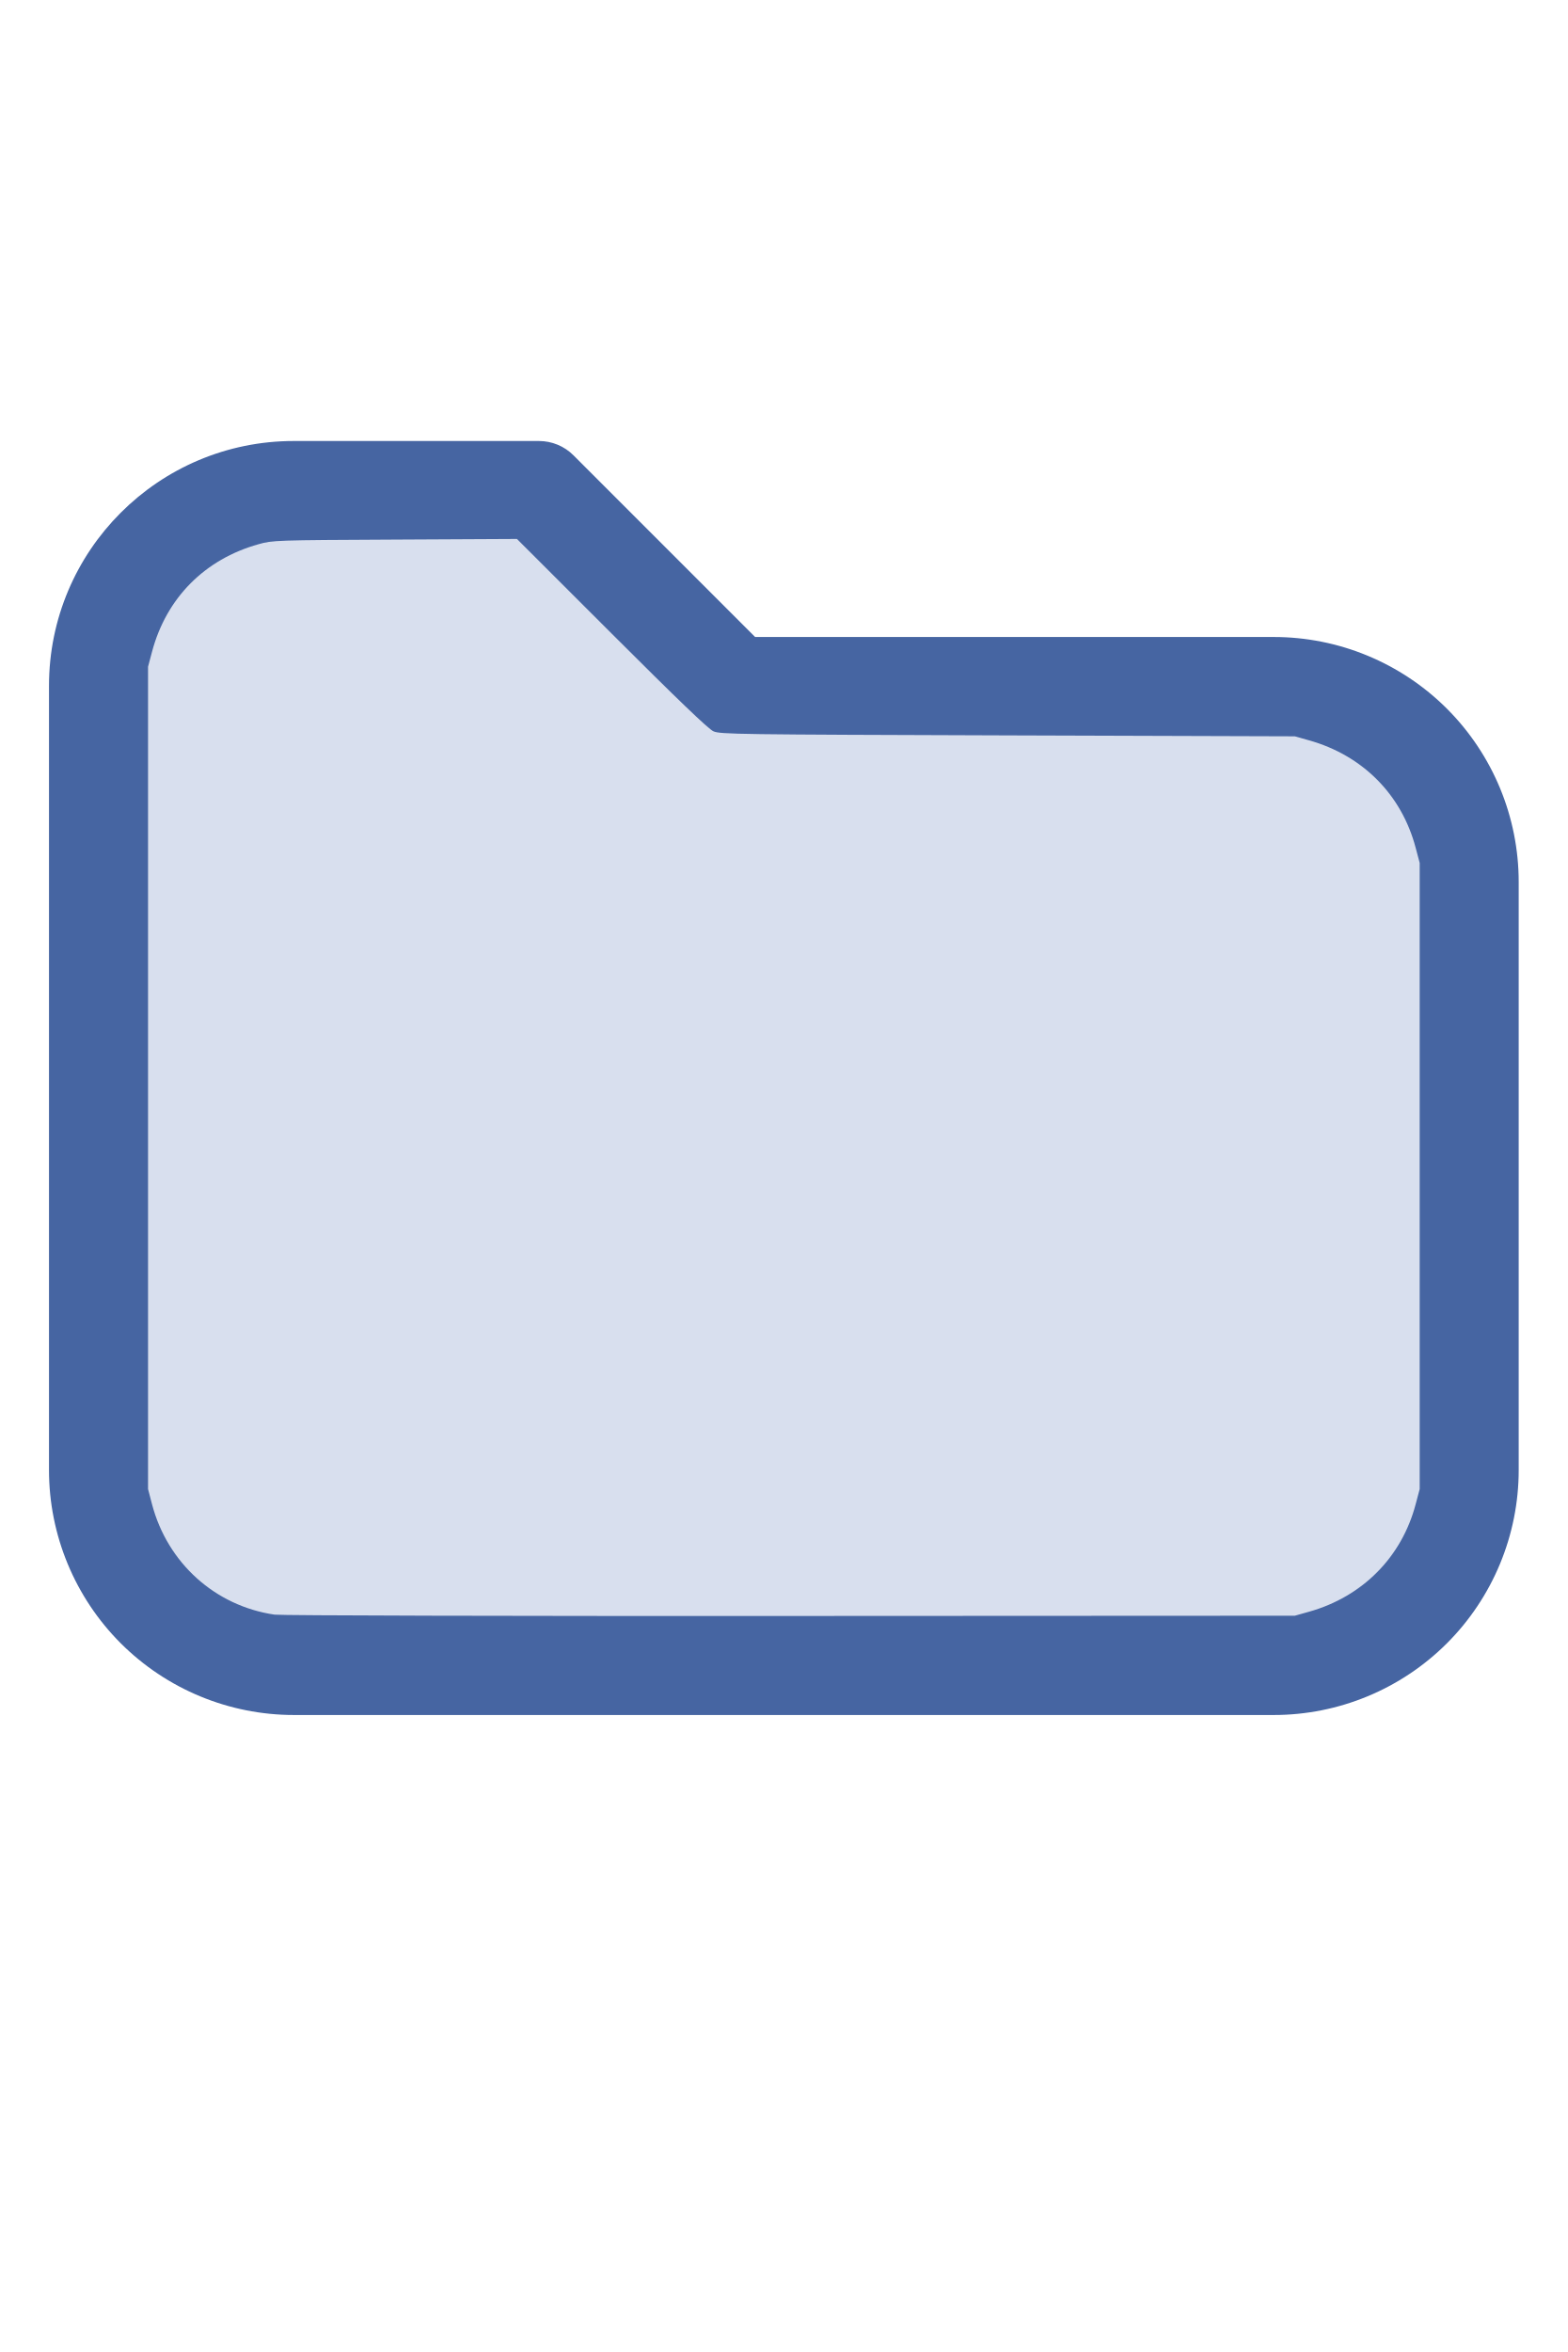
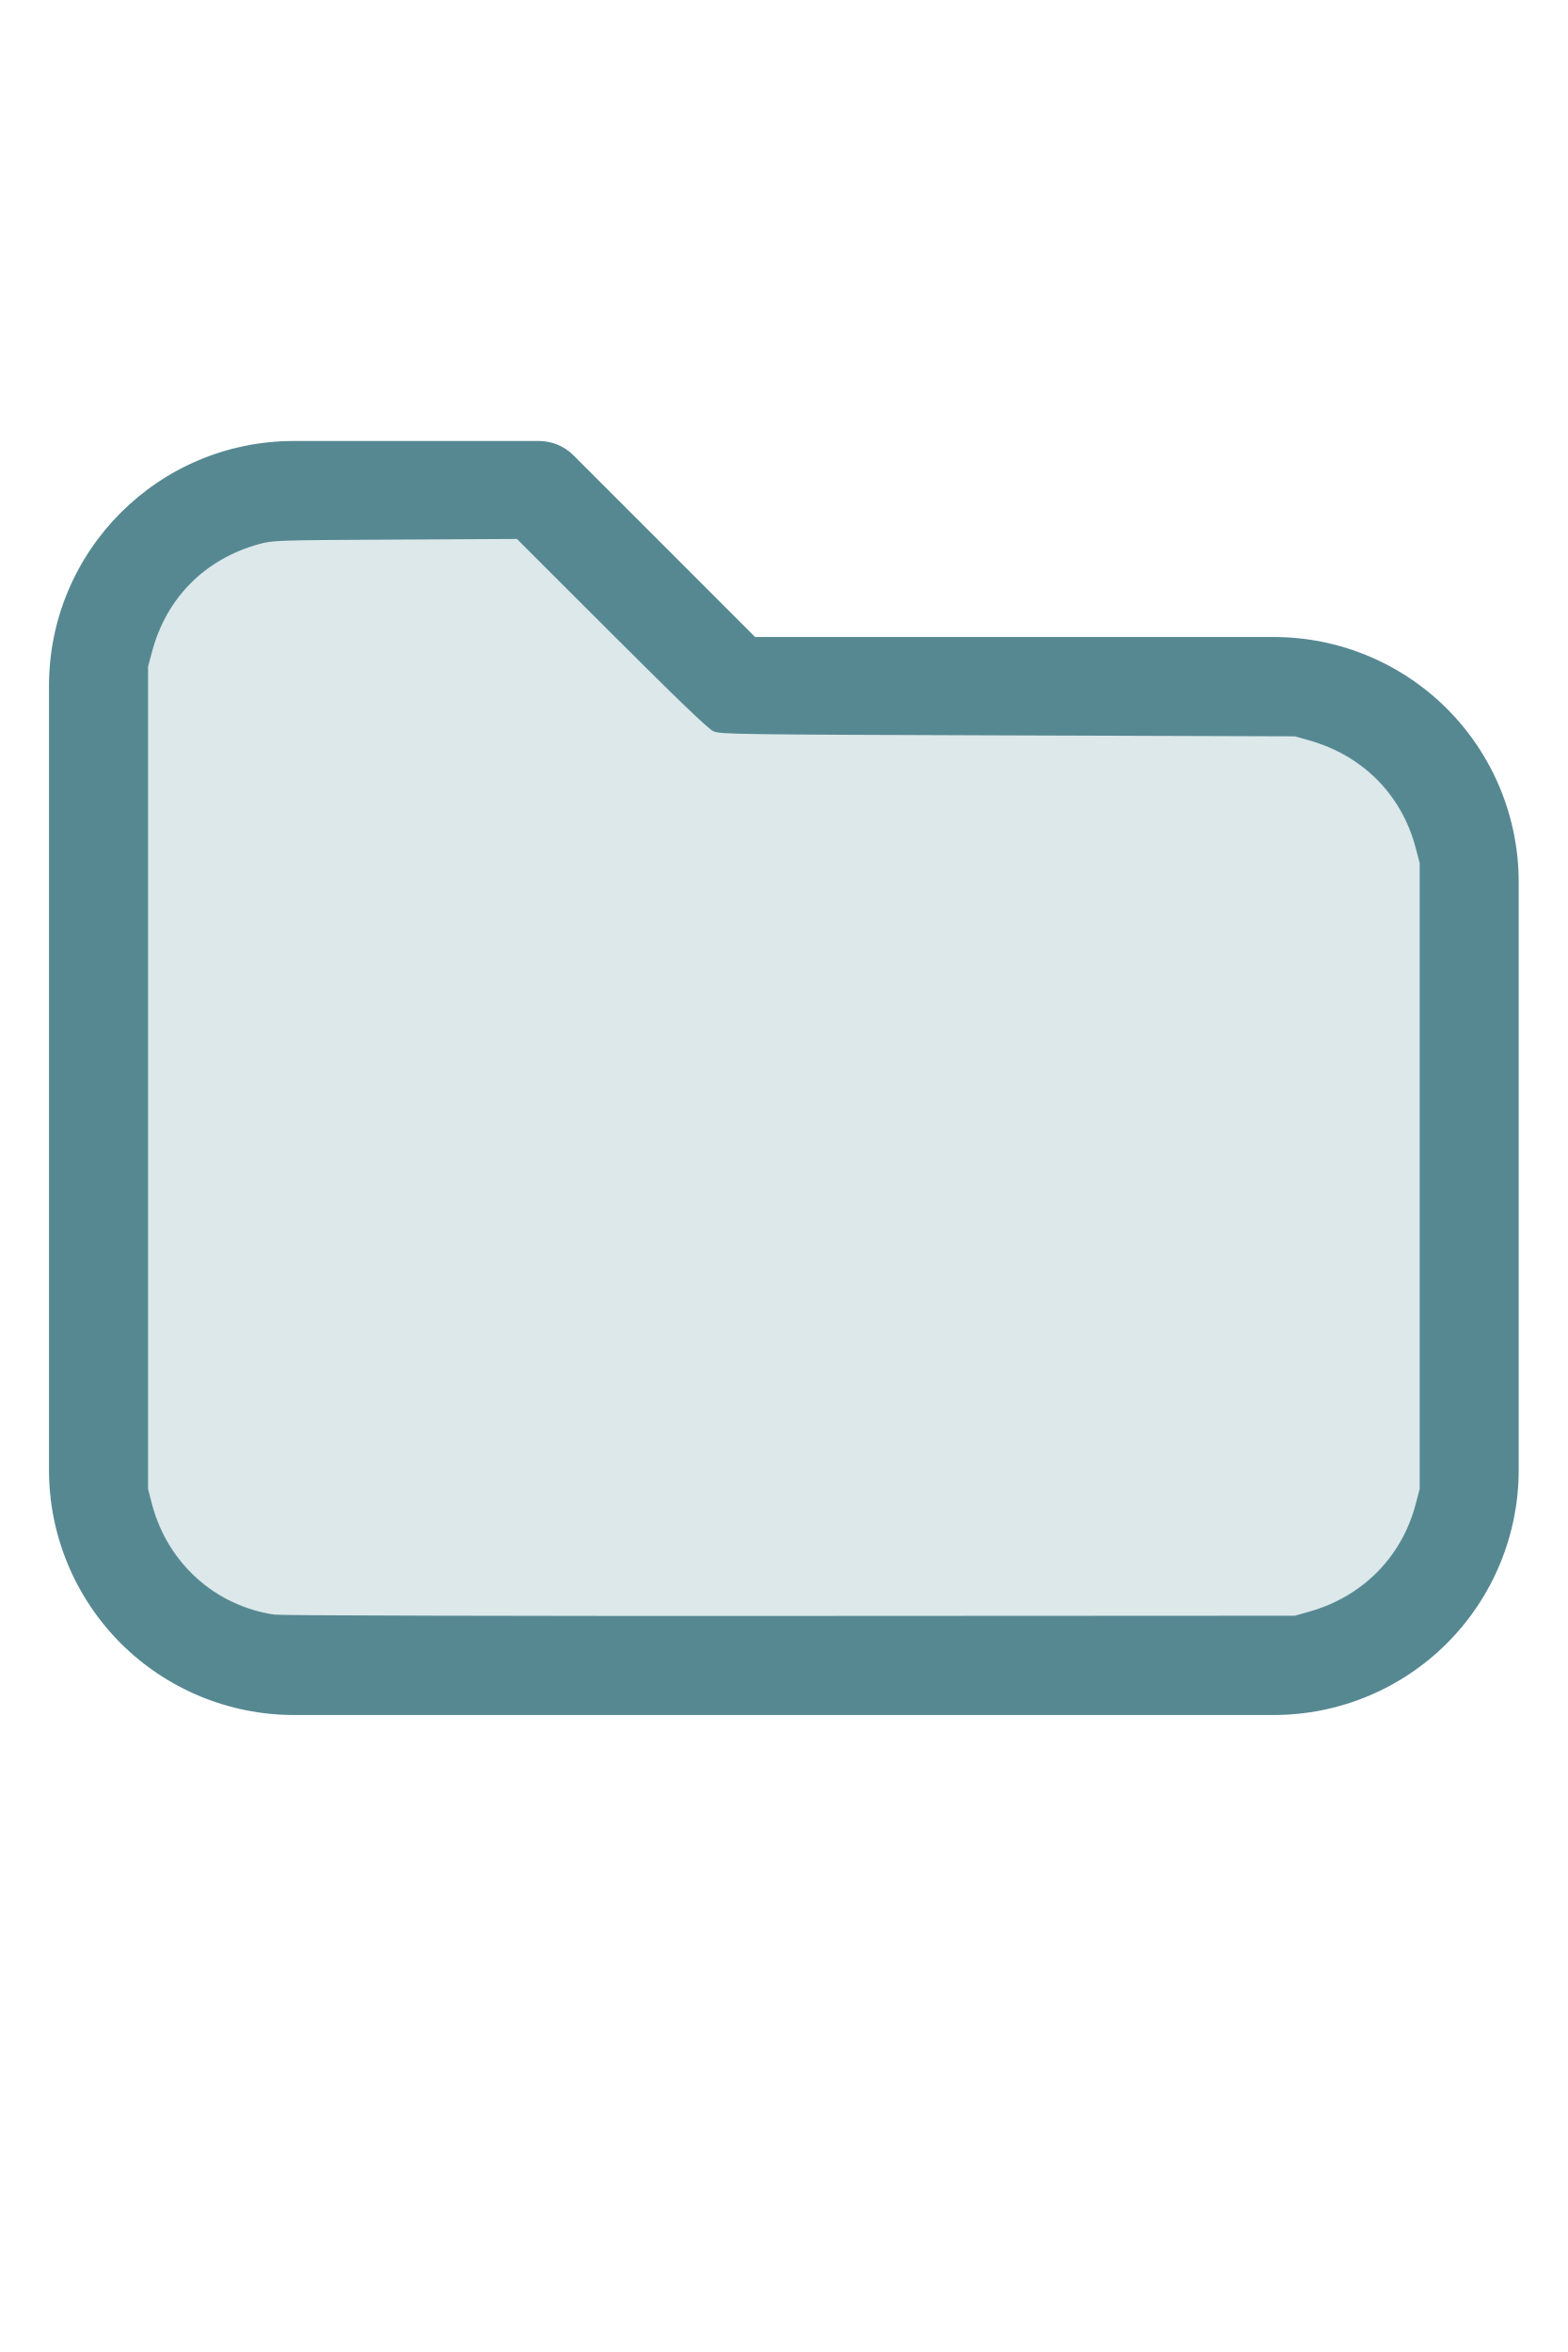
<svg xmlns="http://www.w3.org/2000/svg" version="1.1" width="16" height="24" viewBox="0 0 32 32" xml:space="preserve">
-   <g style="fill:#4665A2;">
+   <g style="fill:#568892;">
    <path d="M1,5.998l-0,16.002c-0,1.326 0.527,2.598 1.464,3.536c0.938,0.937 2.21,1.464 3.536,1.464c5.322,0 14.678,-0 20,0c1.326,0 2.598,-0.527 3.536,-1.464c0.937,-0.938 1.464,-2.21 1.464,-3.536c0,-3.486 0,-8.514 0,-12c0,-1.326 -0.527,-2.598 -1.464,-3.536c-0.938,-0.937 -2.21,-1.464 -3.536,-1.464c-0,0 -10.586,0 -10.586,0c0,-0 -3.707,-3.707 -3.707,-3.707c-0.187,-0.188 -0.442,-0.293 -0.707,-0.293l-5.002,0c-2.76,0 -4.998,2.238 -4.998,4.998Zm2,-0l-0,16.002c-0,0.796 0.316,1.559 0.879,2.121c0.562,0.563 1.325,0.879 2.121,0.879l20,0c0.796,0 1.559,-0.316 2.121,-0.879c0.563,-0.562 0.879,-1.325 0.879,-2.121c0,-3.486 0,-8.514 0,-12c0,-0.796 -0.316,-1.559 -0.879,-2.121c-0.562,-0.563 -1.325,-0.879 -2.121,-0.879c-7.738,0 -11,0 -11,0c-0.265,0 -0.52,-0.105 -0.707,-0.293c-0,0 -3.707,-3.707 -3.707,-3.707c-0,0 -4.588,0 -4.588,0c-1.656,0 -2.998,1.342 -2.998,2.998Z" />
  </g>
-   <g style="fill:#D8DFEE;stroke-width:0;">
+   <g style="fill:#DCE8EA;stroke-width:0;">
    <path d="M 5.606,24.952 C 4.392,24.775 3.42,23.9 3.103,22.699 L 3.022,22.389 V 13.998 5.606 L 3.104,5.298 C 3.396,4.203 4.18,3.412 5.279,3.106 5.565,3.026 5.615,3.024 8.061,3.012 l 2.491,-0.013 1.932,1.93 c 1.344,1.343 1.976,1.95 2.078,1.995 0.137,0.062 0.474,0.066 6.007,0.084 l 5.861,0.019 0.291,0.082 c 1.095,0.308 1.89,1.109 2.176,2.193 l 0.082,0.309 V 16 22.389 l -0.082,0.309 c -0.284,1.079 -1.086,1.888 -2.176,2.194 l -0.291,0.082 -10.303,0.005 c -5.7,0.003 -10.4,-0.009 -10.521,-0.027 z" />
  </g>
</svg>
